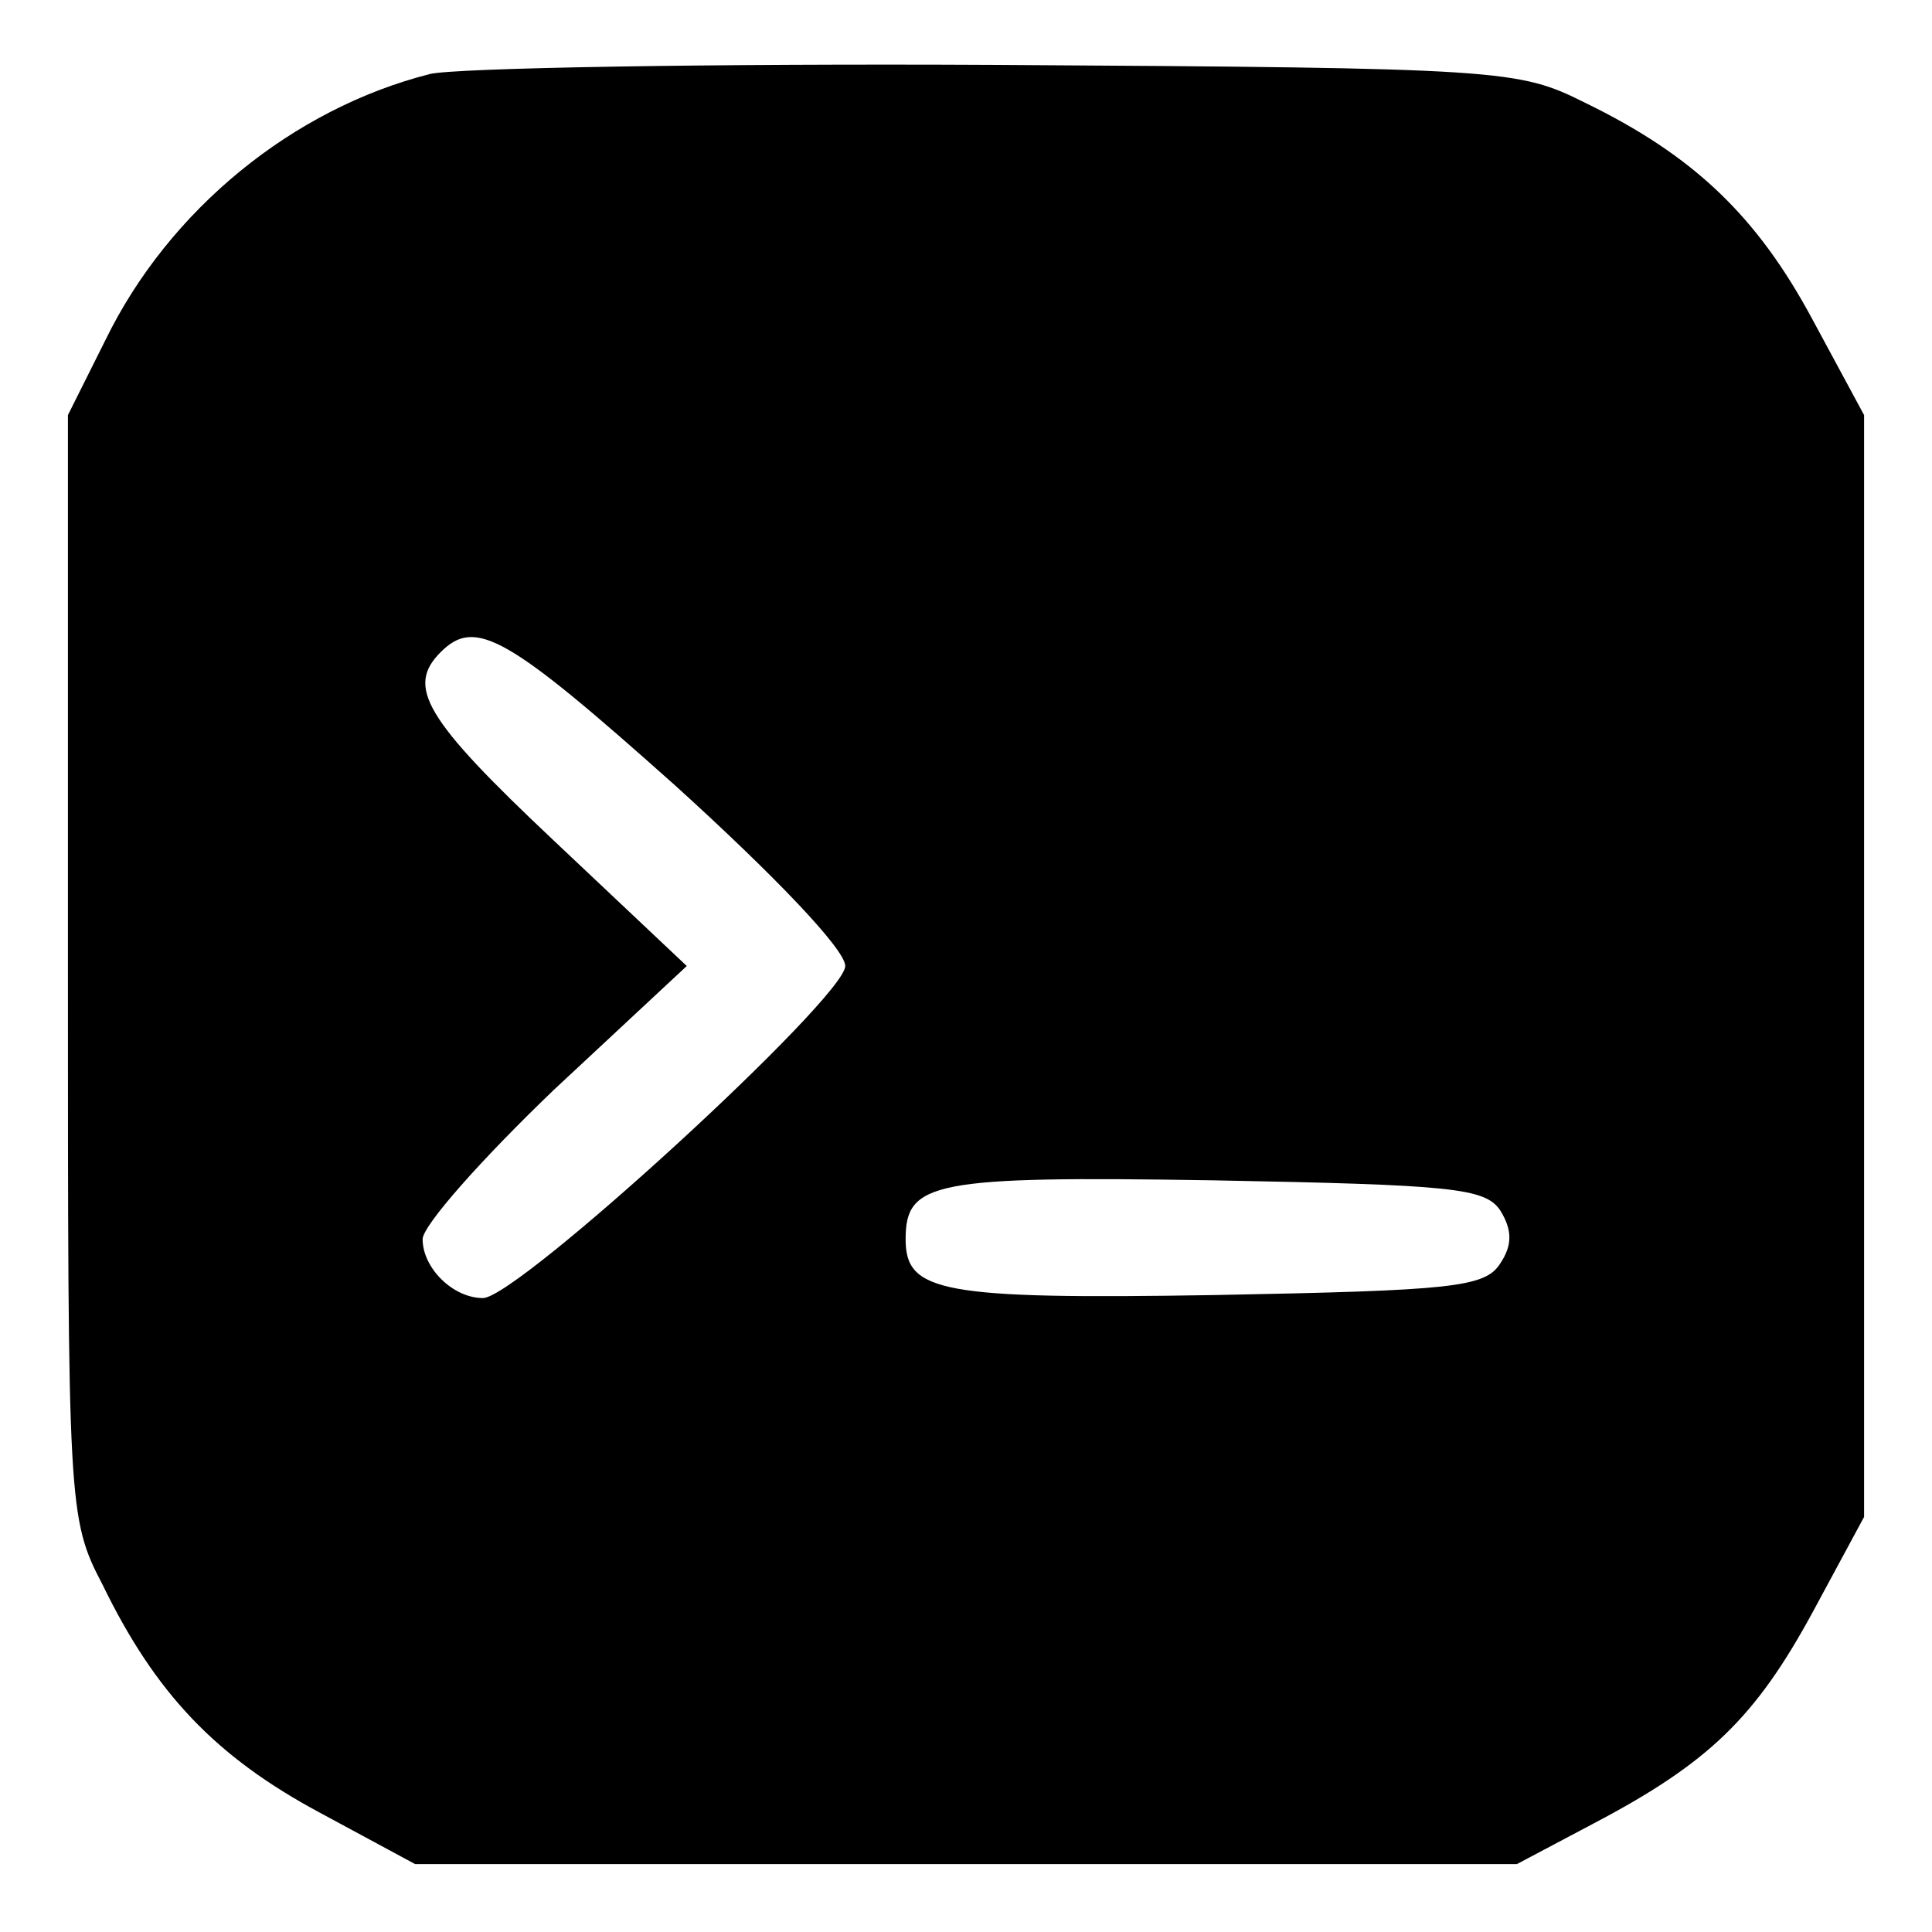
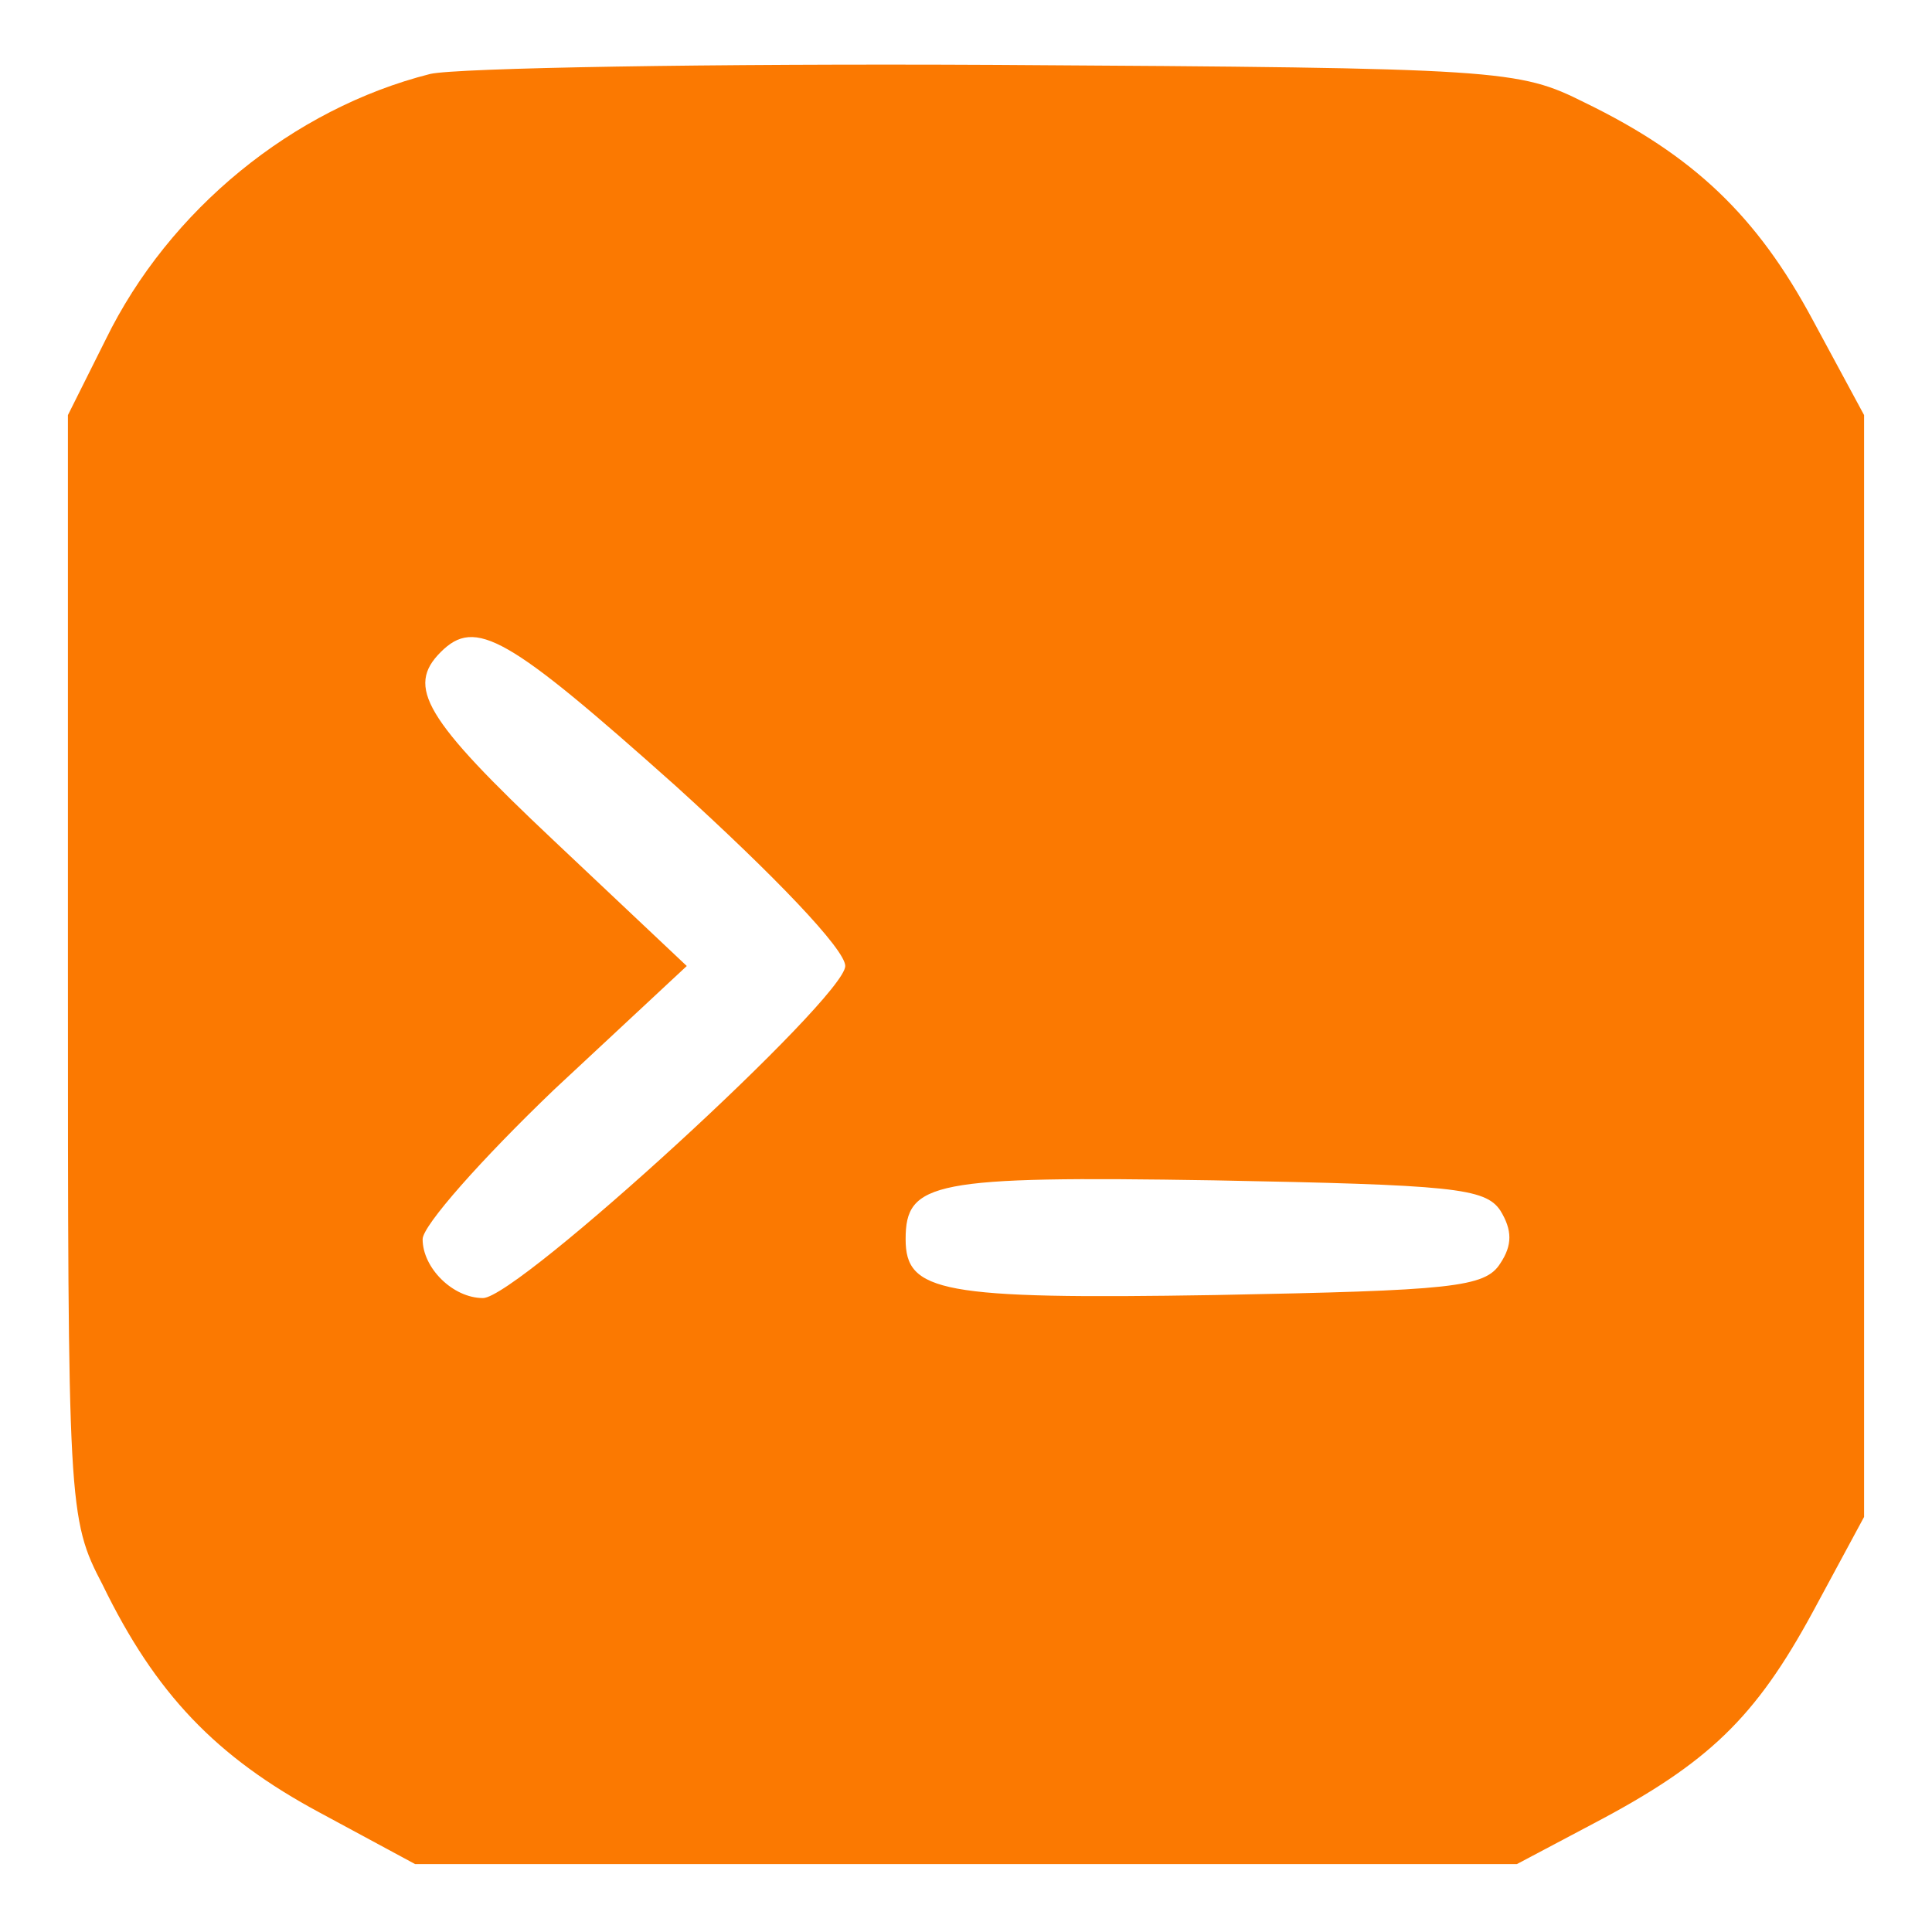
<svg xmlns="http://www.w3.org/2000/svg" version="1.0" width="128pt" height="128pt" viewBox="0 0 128 128" preserveAspectRatio="xMidYMid meet">
-   <g transform="translate(0,128) scale(0.1,-0.1)" fill="#000000" stroke="none">
+   <g transform="translate(0,128) scale(0.1,-0.1)" fill="#FB7901" stroke="none">
    <path d="M285 1231 c-91 -23 -173 -90 -215 -176 l-25 -50 0 -365 c0 -359 0 -366 23 -410 35 -72 75 -114 144 -151 l63 -34 365 0 365 0 51 27 c76 40 107 70 145 140 l34 63 0 365 0 365 -34 63 c-37 69 -79 109 -151 144 -44 22 -54 23 -390 25 -190 1 -358 -2 -375 -6z m163 -472 c65 -59 112 -108 112 -119 0 -21 -217 -220 -240 -220 -20 0 -40 20 -40 39 0 9 39 53 87 99 l88 82 -88 83 c-86 81 -98 102 -75 125 23 23 44 11 156 -89z m546 -281 c8 -13 8 -23 0 -35 -10 -16 -32 -18 -189 -21 -182 -3 -205 2 -205 37 0 38 18 42 204 39 158 -3 180 -5 190 -20z" />
  </g>
</svg>
